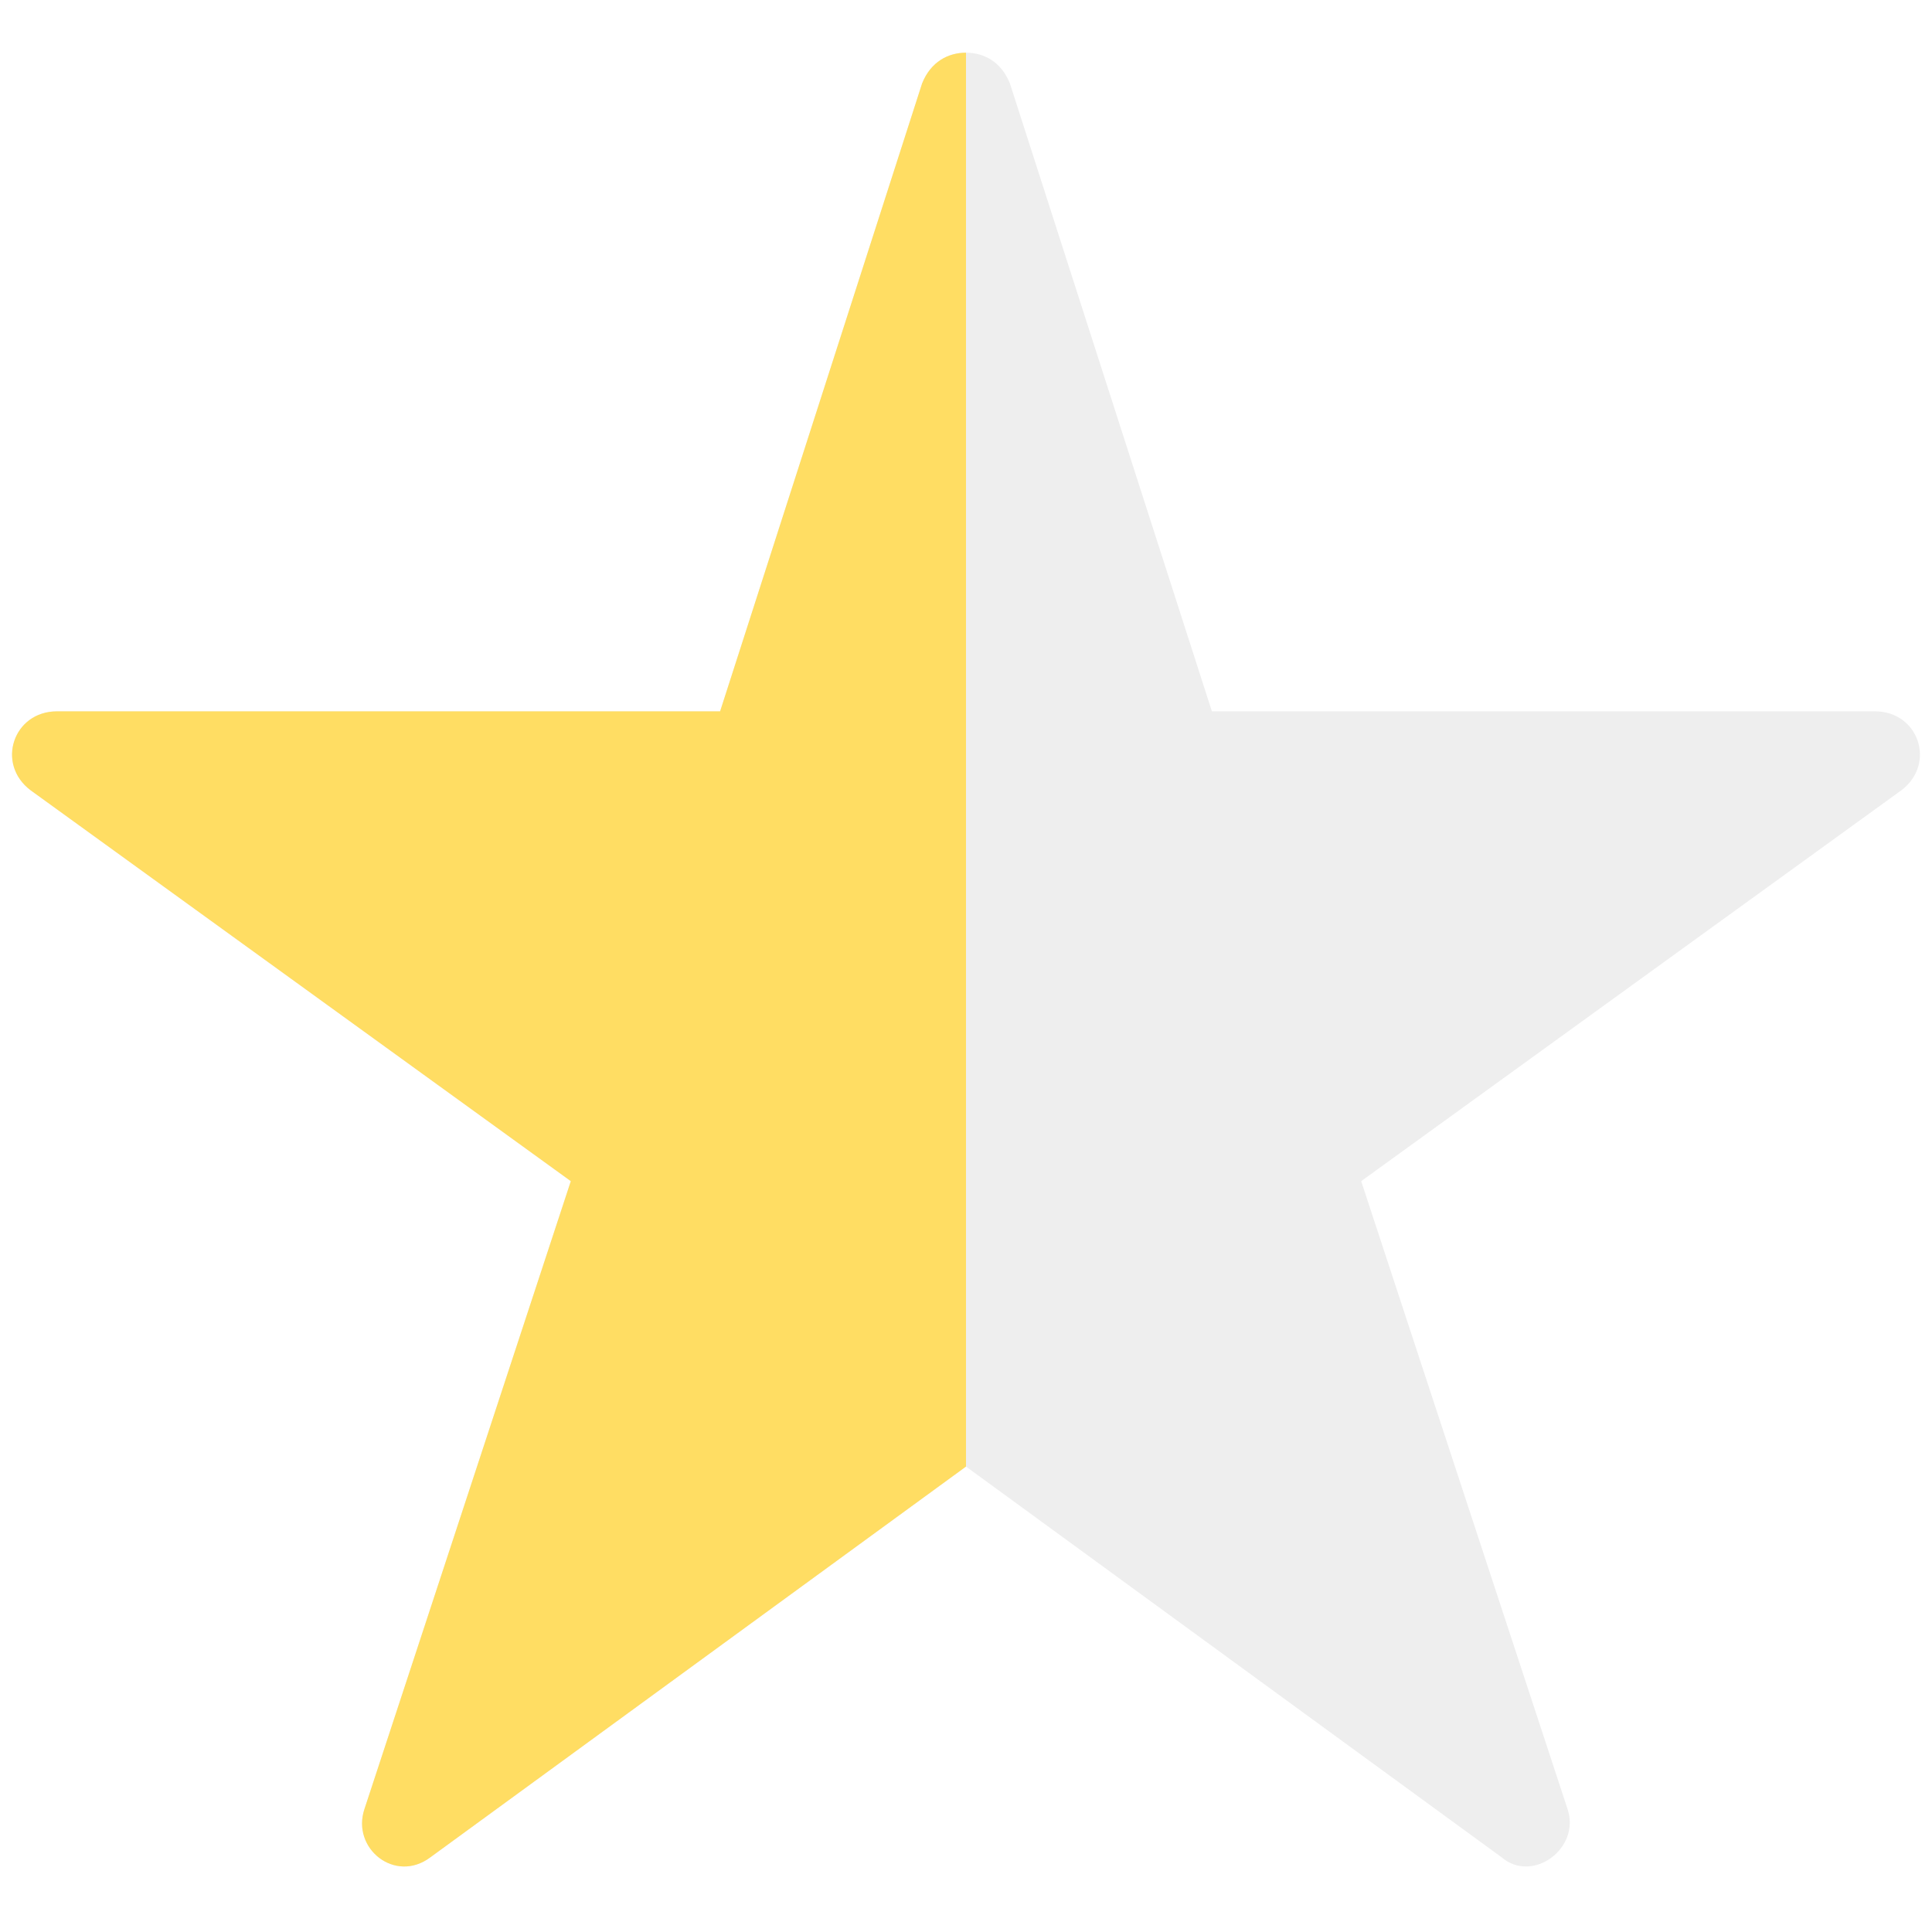
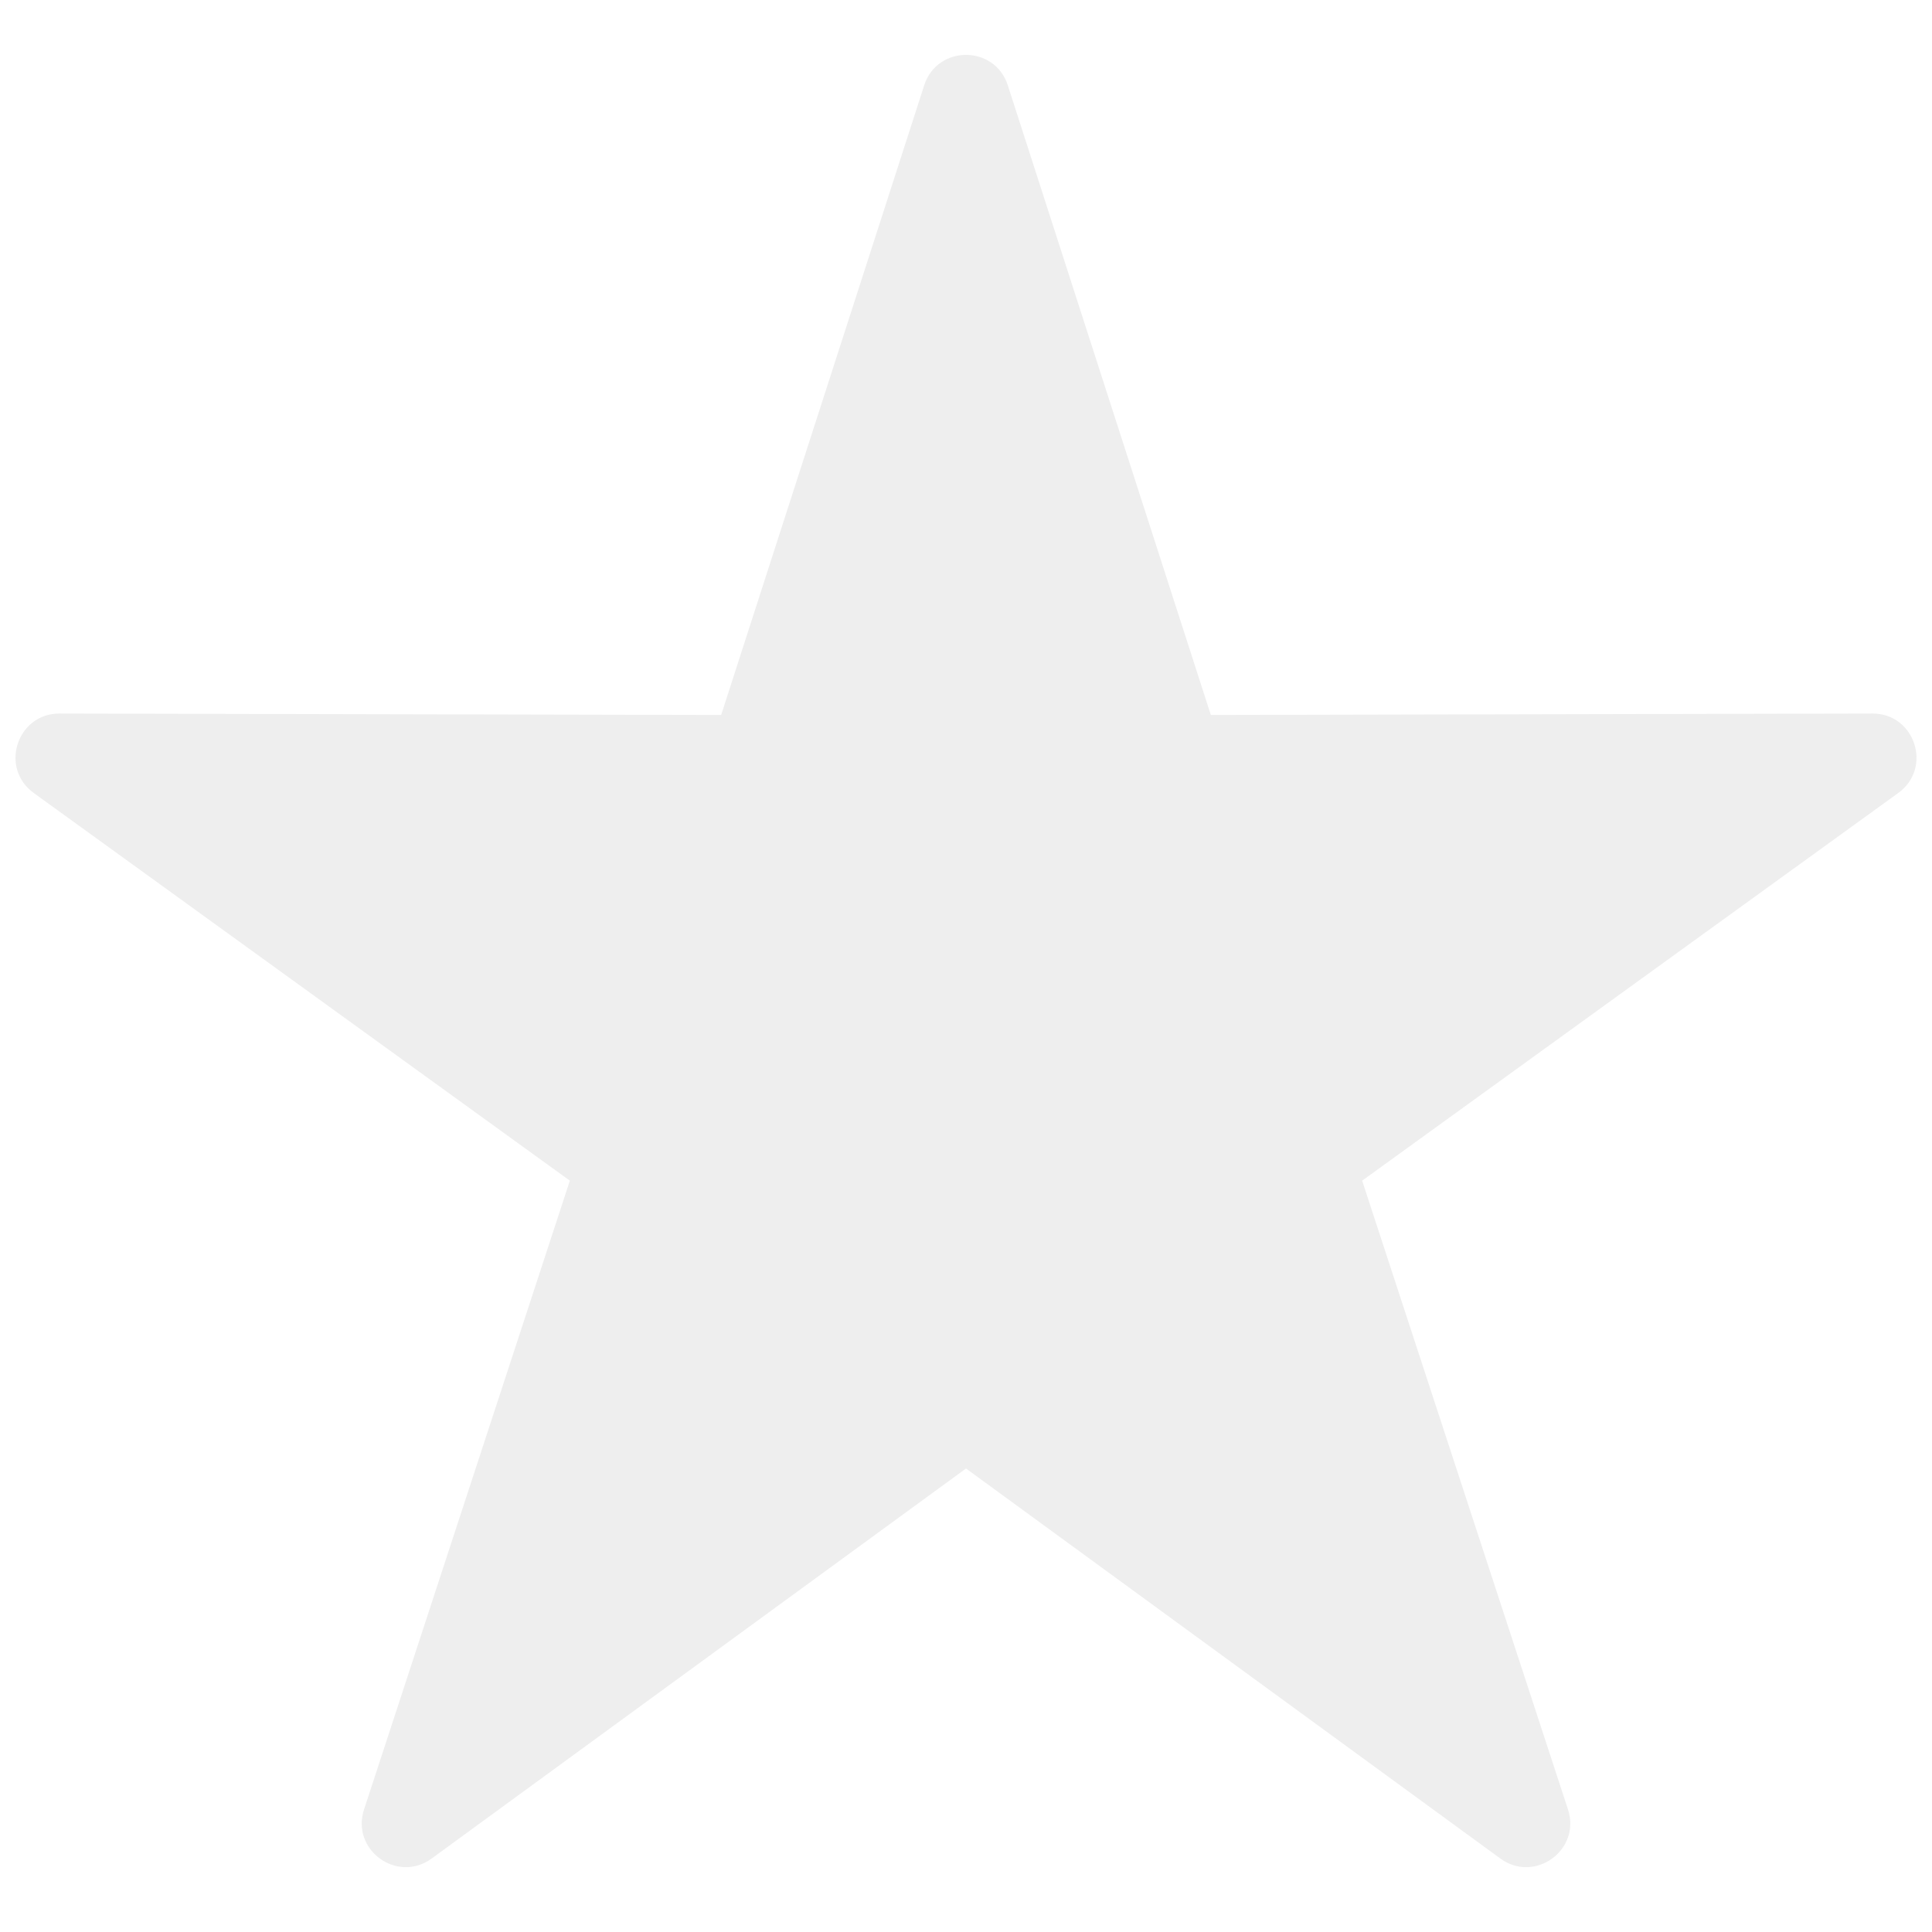
- <svg xmlns="http://www.w3.org/2000/svg" version="1.1" id="레이어_1" x="0px" y="0px" viewBox="0 0 44 44" style="enable-background:new 0 0 44 44;" xml:space="preserve">
-   <style type="text/css">
- 	.st0{fill:#EEEEEE;}
- 	.st1{fill:#FFDD63;}
- </style>
-   <path class="st0" d="M22,1.2c-0.4,0-0.8,0.2-1,0.7l-4.6,14.3l-15.1,0c-1,0-1.4,1.2-0.6,1.8L13,26.9L8.3,41.2C8,42.1,9,42.9,9.8,42.3  L22,33.4V1.2z" />
-   <path class="st1" d="M22,1.2c-0.4,0-0.8,0.2-1,0.7l-4.6,14.3l-15.1,0c-1,0-1.4,1.2-0.6,1.8L13,26.9L8.3,41.2C8,42.1,9,42.9,9.8,42.3  L22,33.4V1.2z" />
-   <path class="st0" d="M22,1.2c0.4,0,0.8,0.2,1,0.7l4.6,14.3l15.1,0c1,0,1.4,1.2,0.6,1.8L31,26.9l4.7,14.3c0.3,0.9-0.8,1.7-1.5,1.1  L22,33.4V1.2z" />
+ <svg xmlns="http://www.w3.org/2000/svg" width="44" height="44" viewBox="0 0 44 44">
+   <g fill="none" fill-rule="evenodd">
+     <path fill="#EEE" d="M22 33.444L9.83 42.327c-.784.572-1.842-.196-1.539-1.118l4.687-14.32L.769 18.06c-.787-.569-.383-1.812.588-1.81l15.067.033 4.624-14.34c.298-.924 1.606-.924 1.904 0l4.624 14.34 15.067-.033c.971-.002 1.375 1.241.588 1.81l-12.209 8.829 4.688 14.32c.302.922-.756 1.69-1.54 1.118L22 33.444z" />
+   </g>
</svg>
